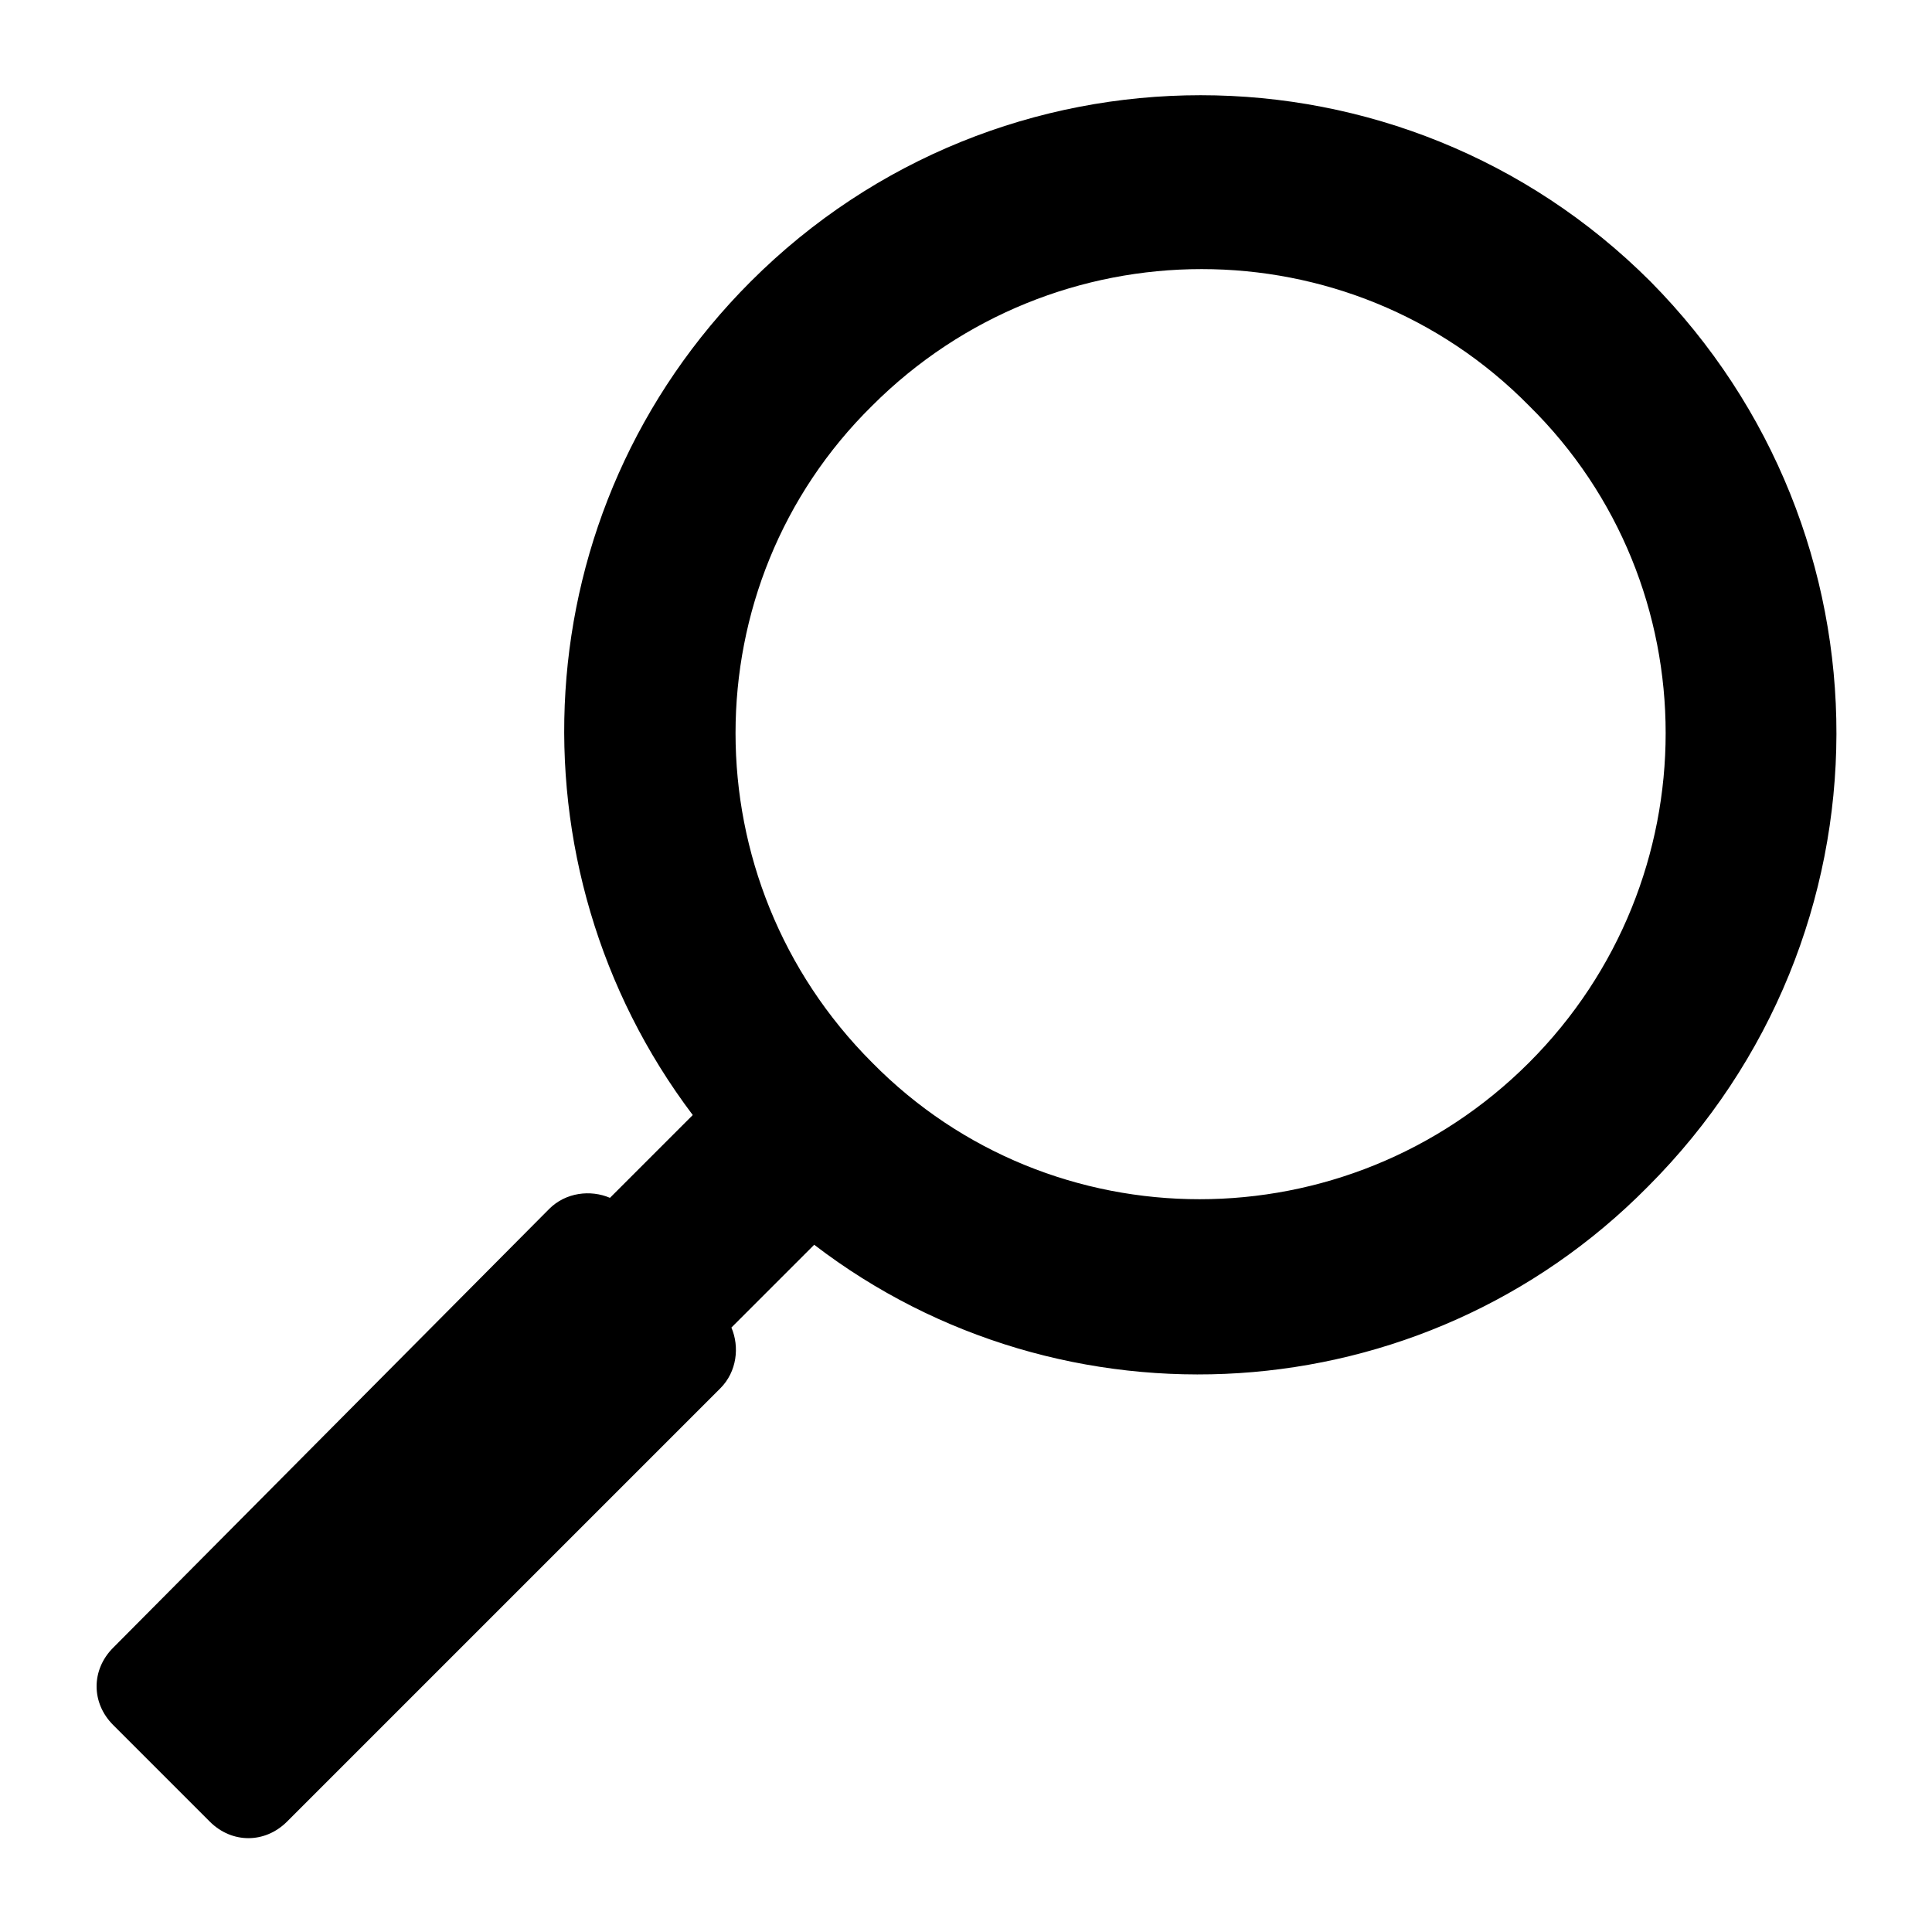
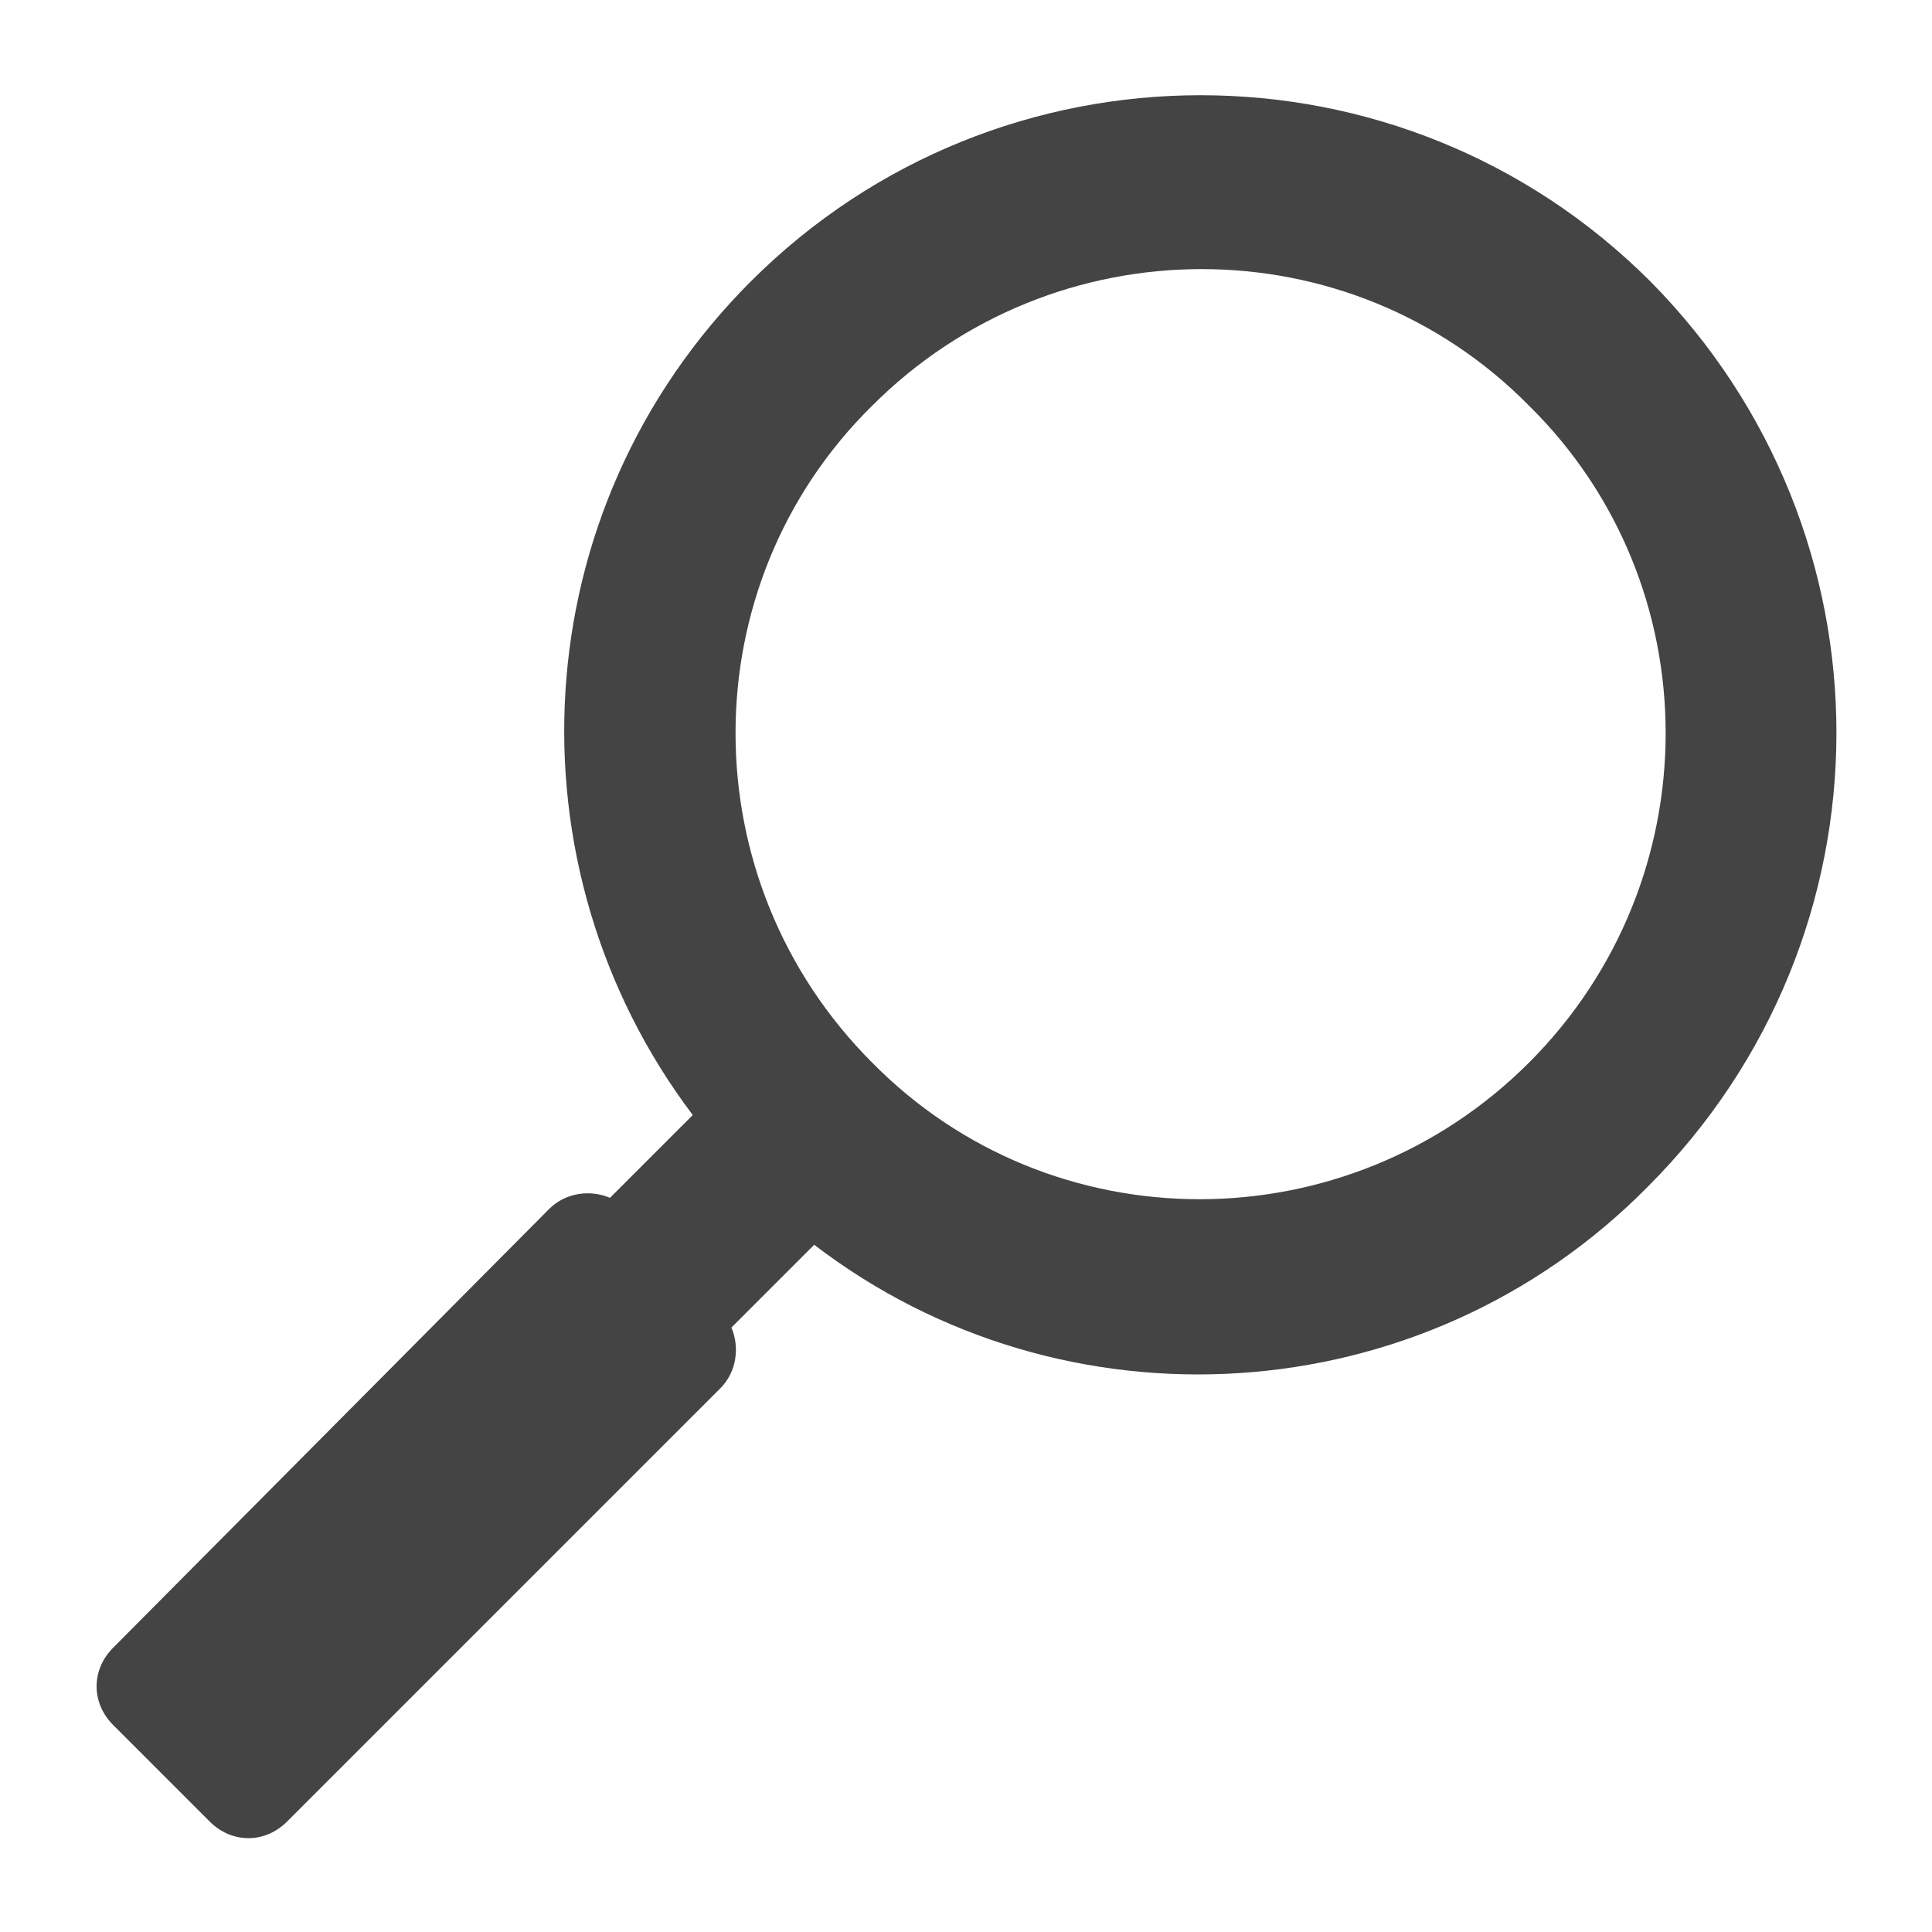
<svg xmlns="http://www.w3.org/2000/svg" version="1.1" id="Layer_1" x="0px" y="0px" viewBox="0 0 70 70" enable-background="new 0 0 70 70" xml:space="preserve">
-   <path d="M59.8,10.2c-9-9-23.6-9-32.6,0c-8.3,8.3-8.9,21.2-2.1,30.2l-3,3c-0.7-0.3-1.6-0.2-2.2,0.4L4.1,59.7c-0.8,0.8-0.8,2,0,2.8  l0.8,0.8l1.9,1.9l0.8,0.8c0.8,0.8,2,0.8,2.8,0l15.7-15.7c0.6-0.6,0.7-1.5,0.4-2.2l3-3c9,6.9,22,6.2,30.2-2.1  C68.8,33.9,68.8,19.3,59.8,10.2z M55.4,38.5c-6.6,6.6-17.3,6.6-23.8,0c-6.6-6.6-6.6-17.3,0-23.8c6.6-6.6,17.3-6.6,23.8,0  C62,21.2,62,31.9,55.4,38.5z" />
+   <path fill="#444444" d="M59.8,10.2c-9-9-23.6-9-32.6,0c-8.3,8.3-8.9,21.2-2.1,30.2l-3,3c-0.7-0.3-1.6-0.2-2.2,0.4L4.1,59.7c-0.8,0.8-0.8,2,0,2.8  l0.8,0.8l1.9,1.9l0.8,0.8c0.8,0.8,2,0.8,2.8,0l15.7-15.7c0.6-0.6,0.7-1.5,0.4-2.2l3-3c9,6.9,22,6.2,30.2-2.1  C68.8,33.9,68.8,19.3,59.8,10.2z M55.4,38.5c-6.6,6.6-17.3,6.6-23.8,0c-6.6-6.6-6.6-17.3,0-23.8c6.6-6.6,17.3-6.6,23.8,0  C62,21.2,62,31.9,55.4,38.5z" />
</svg>
